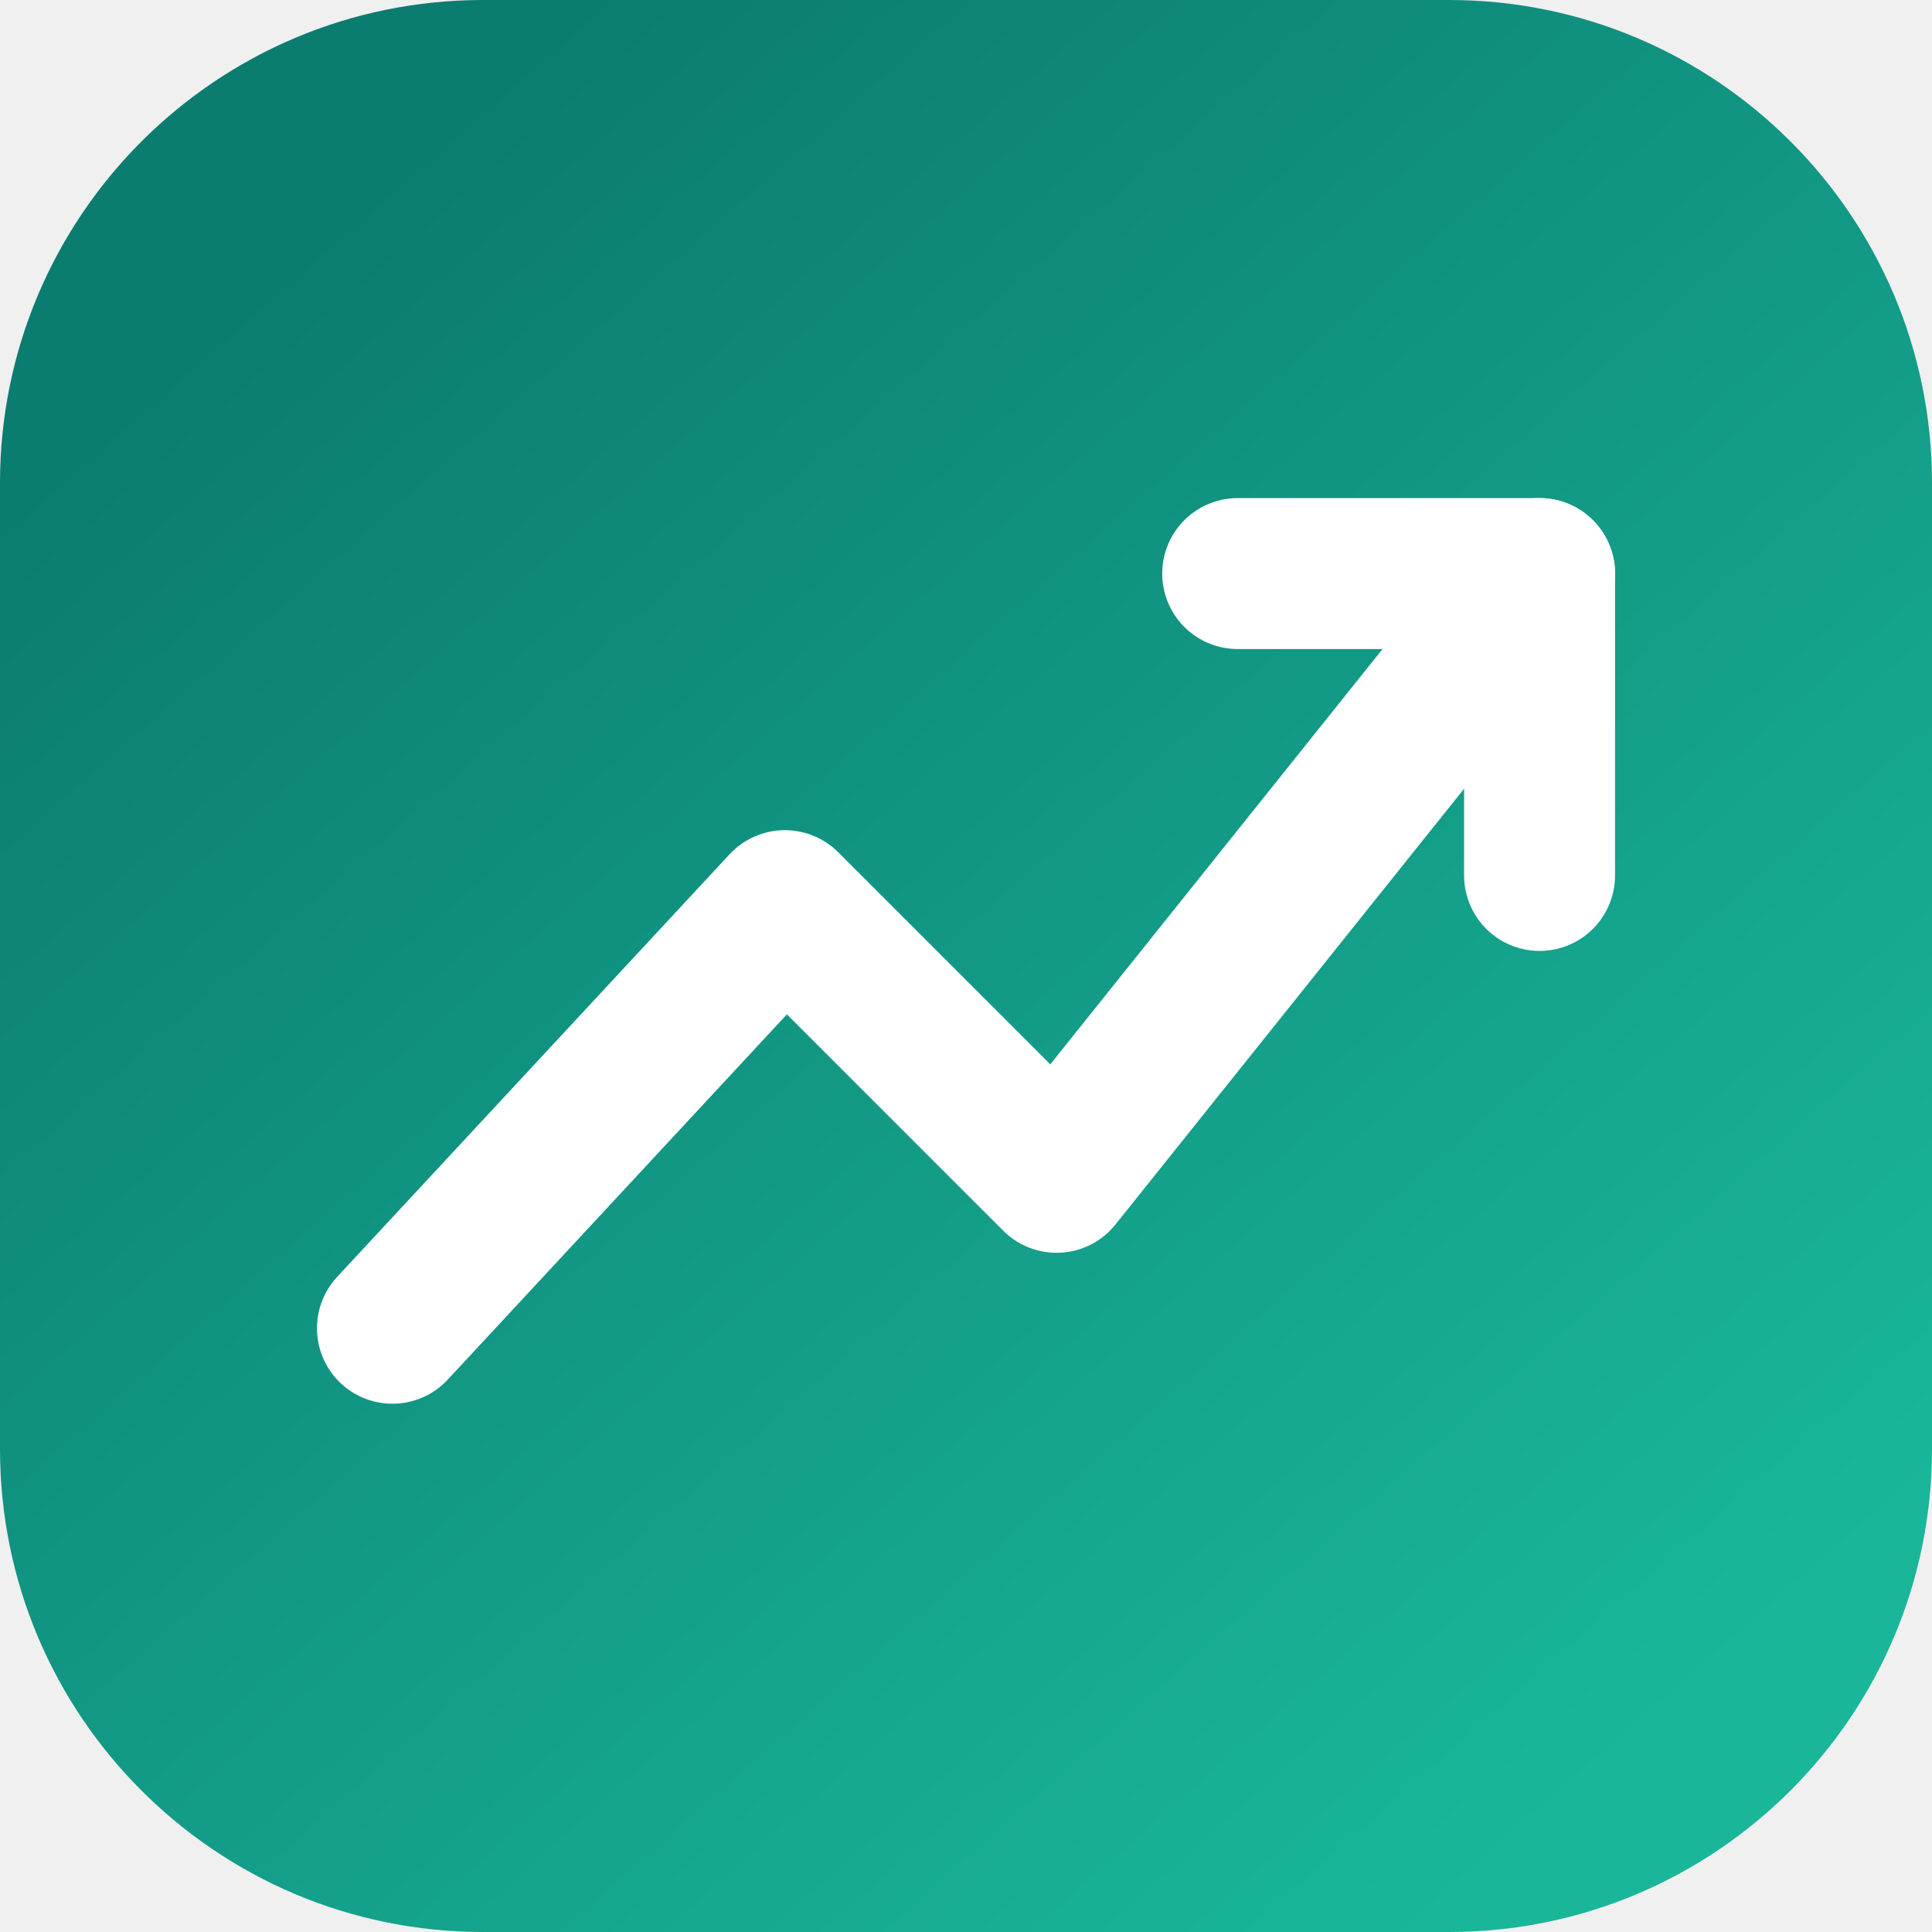
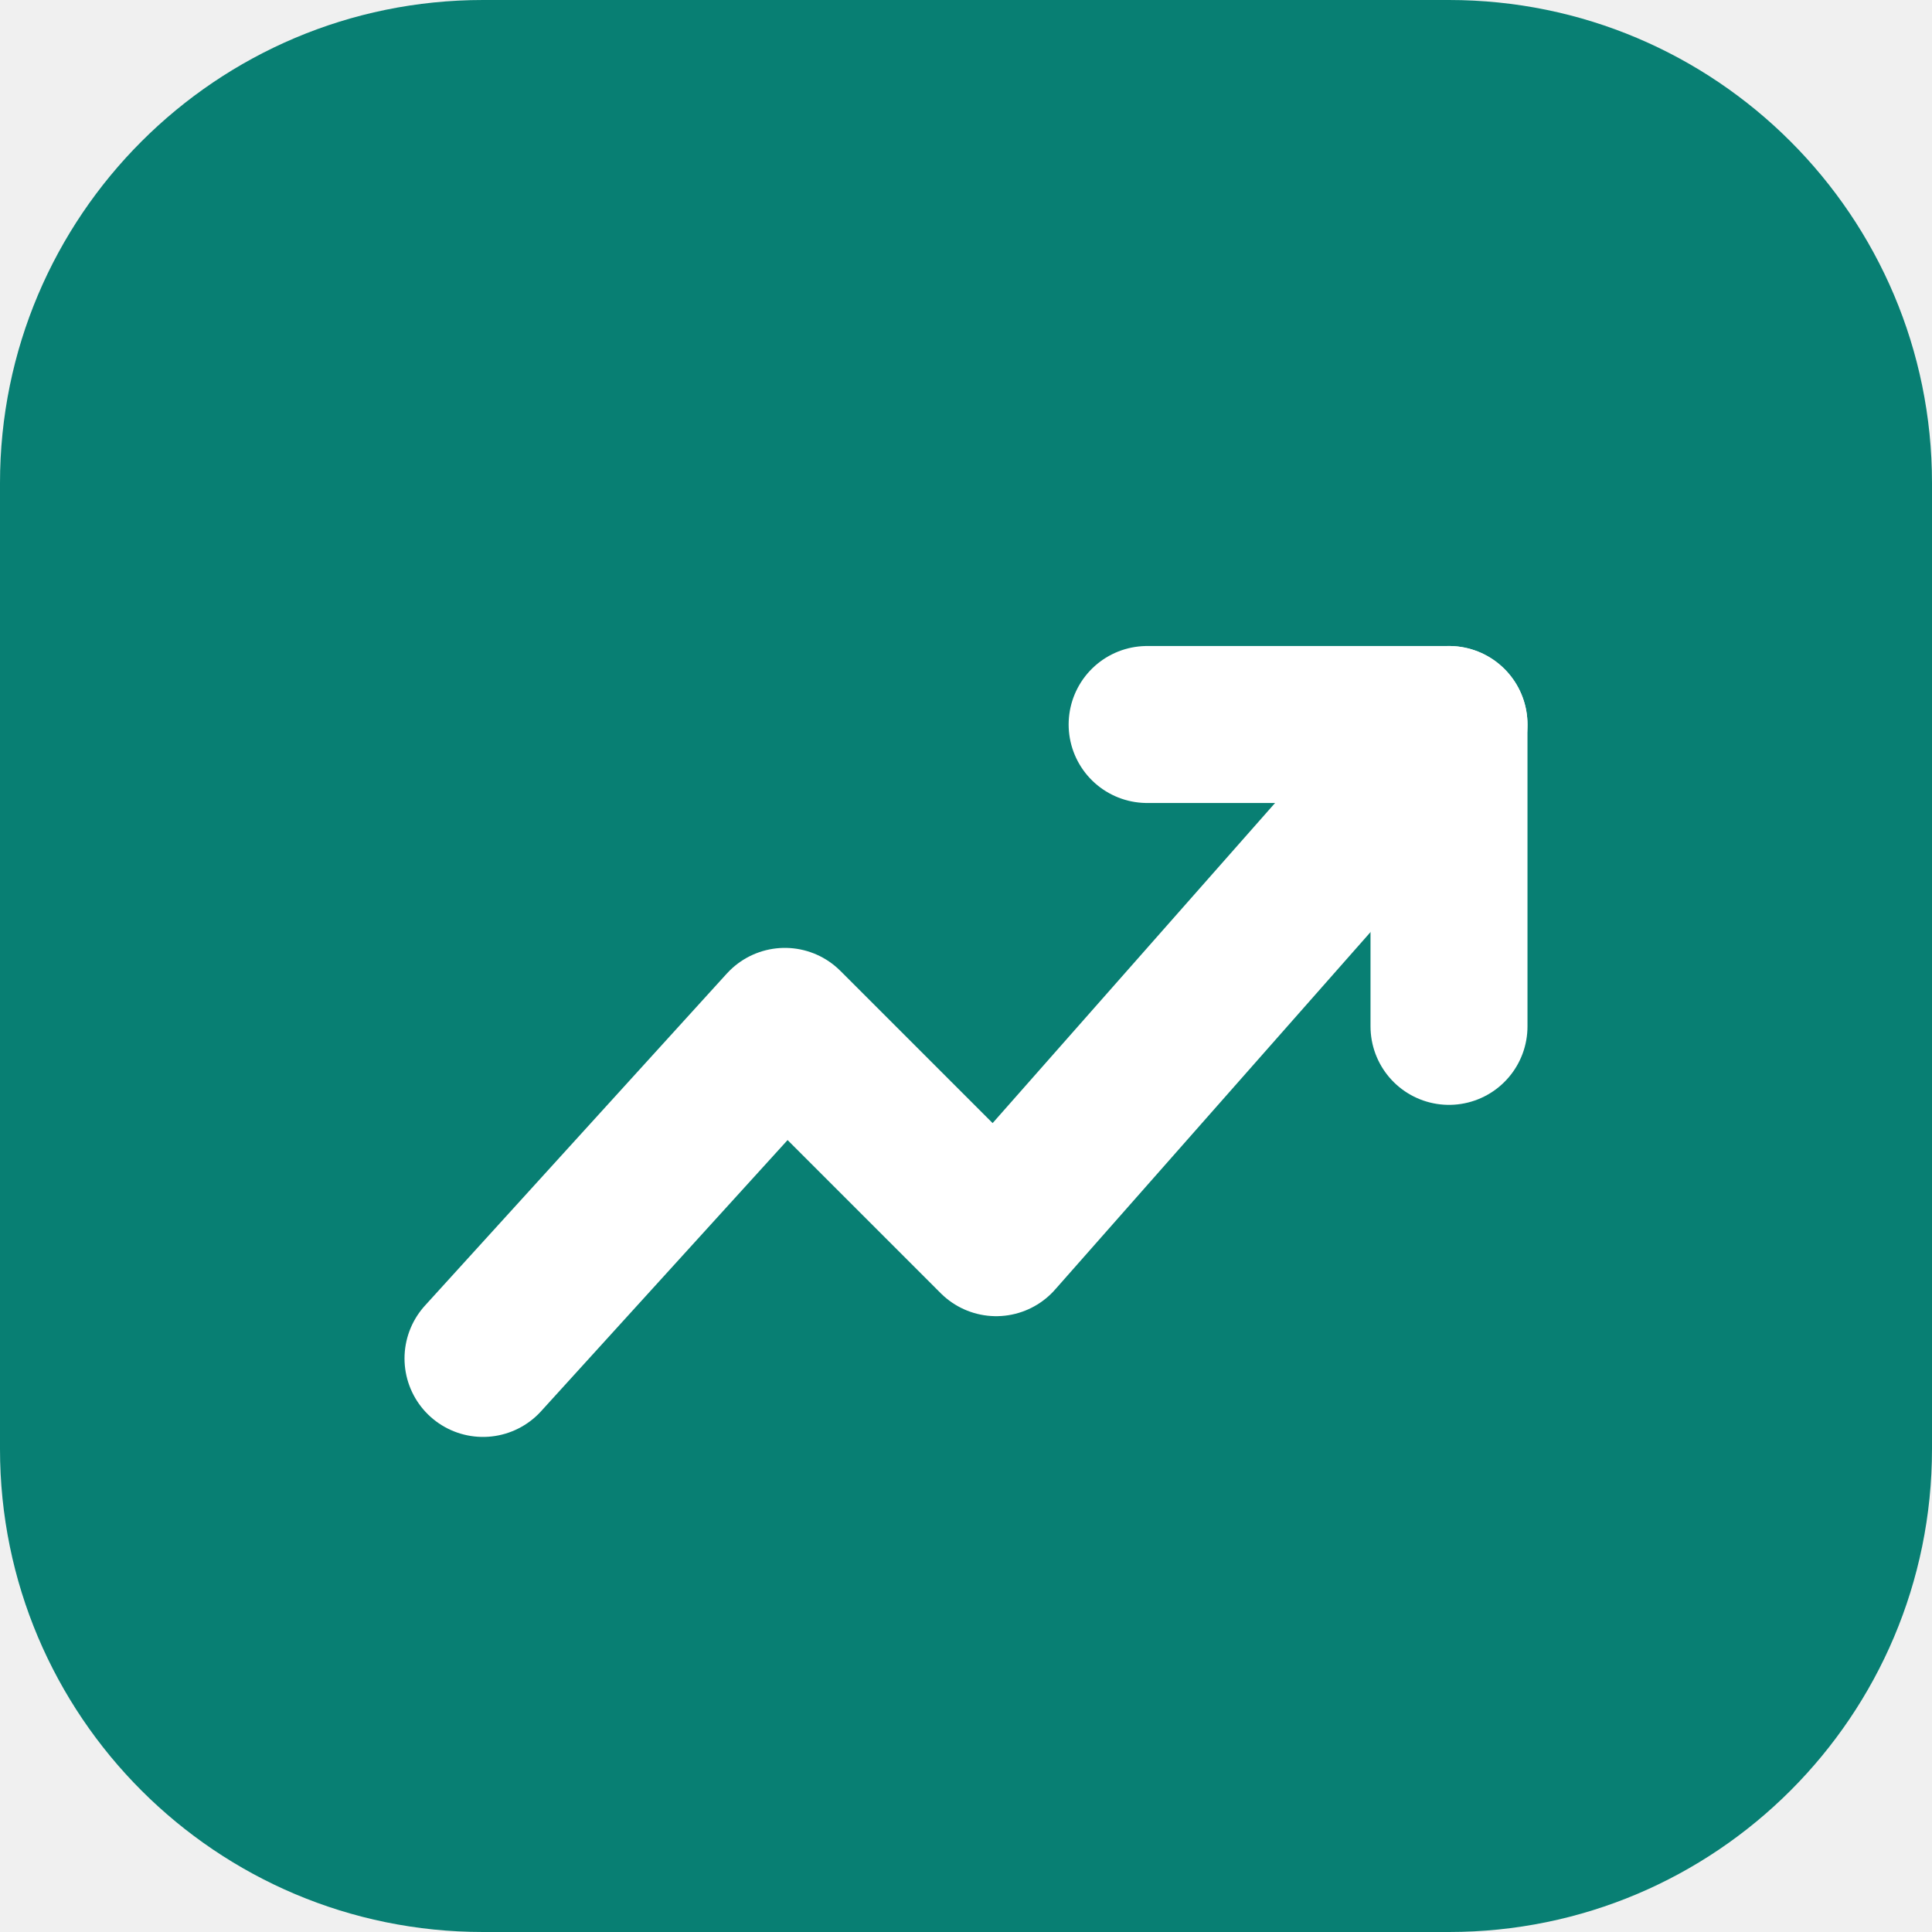
- <svg xmlns="http://www.w3.org/2000/svg" viewBox="0 0 64 64">
-   <defs>
-     <linearGradient id="g" x1="10" y1="8" x2="54" y2="58" gradientUnits="userSpaceOnUse">
-       <stop stop-color="#0b7c70" />
-       <stop offset="1" stop-color="#19b69a" />
-     </linearGradient>
-   </defs>
-   <rect width="64" height="64" rx="16" fill="url(#g)" />
-   <path d="m13 44 13-14 9 9 16-20" fill="none" stroke="#fff" stroke-width="5" stroke-linecap="round" stroke-linejoin="round" />
-   <path d="M41 19h10v10" fill="none" stroke="#fff" stroke-width="5" stroke-linecap="round" stroke-linejoin="round" />
+ <svg xmlns="http://www.w3.org/2000/svg" viewBox="0 0 32 32">
+   <rect width="32" height="32" rx="8" fill="#087f73" />
+   <path d="M8 22.5 13 17l3.5 3.5L24 12" stroke="#ffffff" stroke-width="2.6" fill="none" stroke-linecap="round" stroke-linejoin="round" />
+   <path d="M19 12h5v5" stroke="#ffffff" stroke-width="2.6" fill="none" stroke-linecap="round" stroke-linejoin="round" />
</svg>
